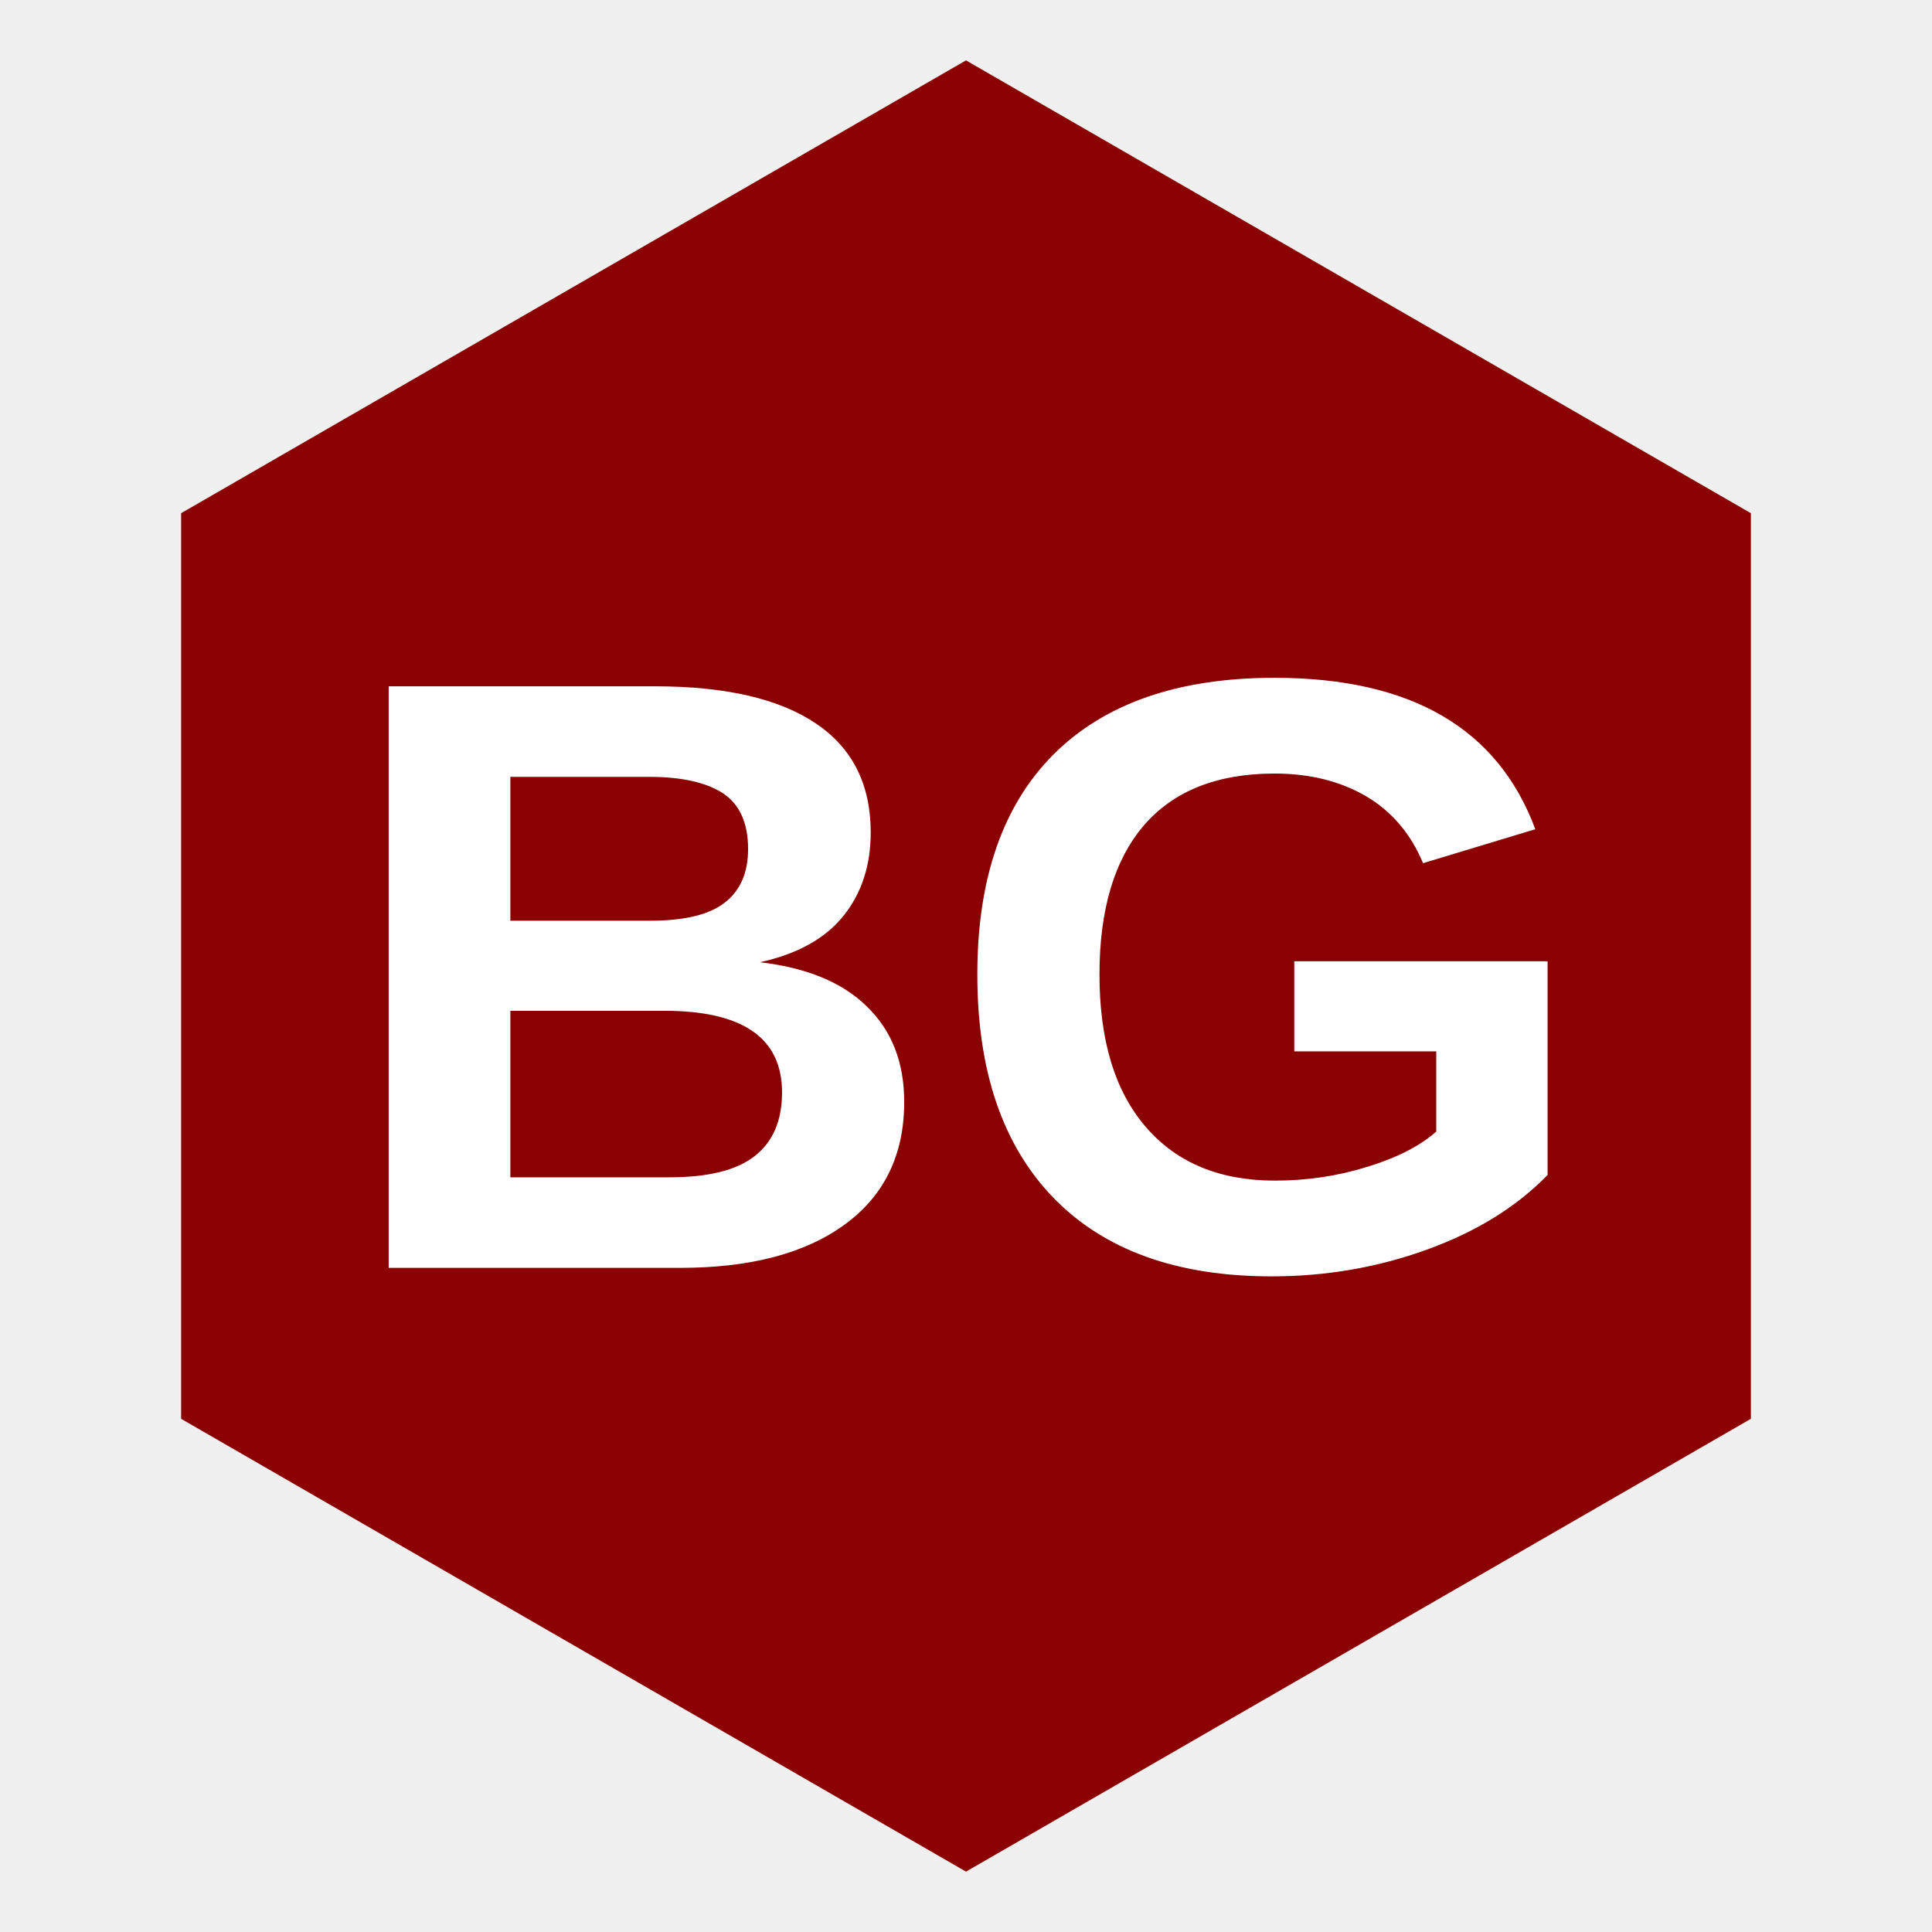
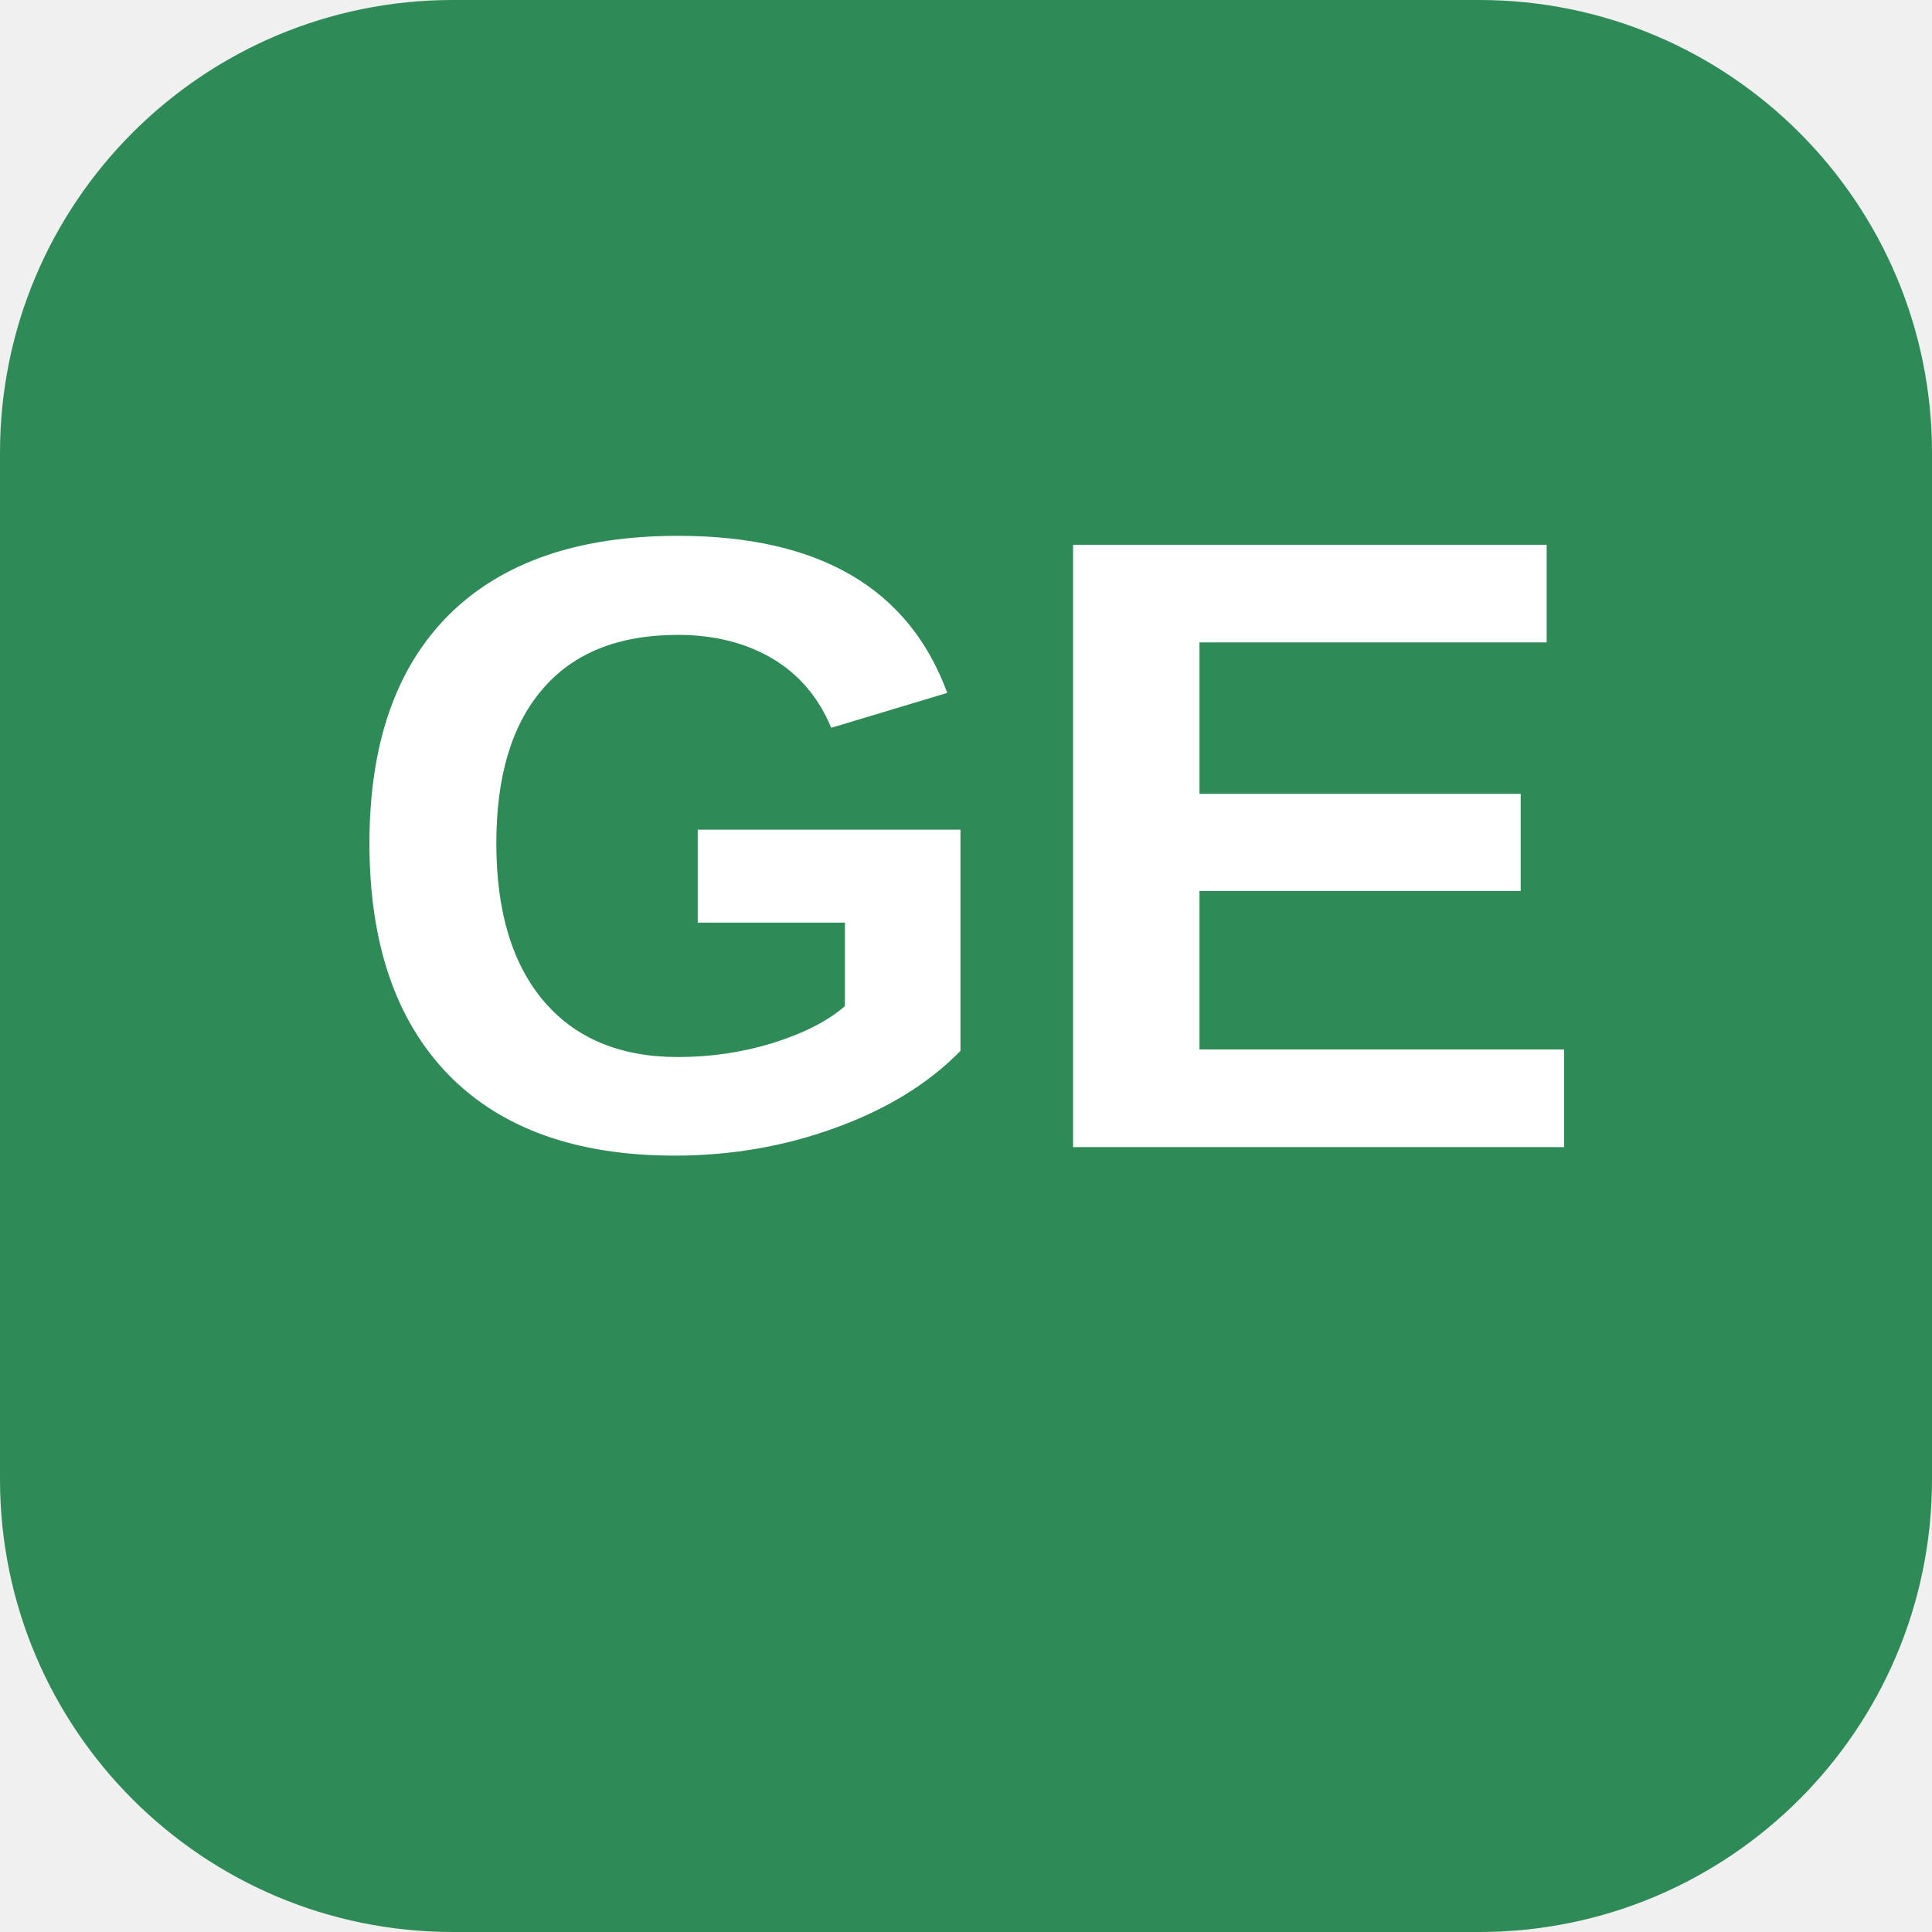
<svg xmlns="http://www.w3.org/2000/svg" viewBox="0 0 64 64" width="64" height="64">
-   <polygon points="32,2 58,17 58,47 32,62 6,47 6,17" fill="#8B0000" />
-   <text x="32" y="42" text-anchor="middle" font-family="Arial,sans-serif" font-size="28" font-weight="700" fill="white">BG</text>
+   <rect width="64" height="64" rx="15" fill="#2E8B57" />
+   <text x="32" y="38" font-family="Arial,Helvetica,sans-serif" font-size="29" font-weight="900" text-anchor="middle" fill="#FFFFFF">GE</text>
</svg>
